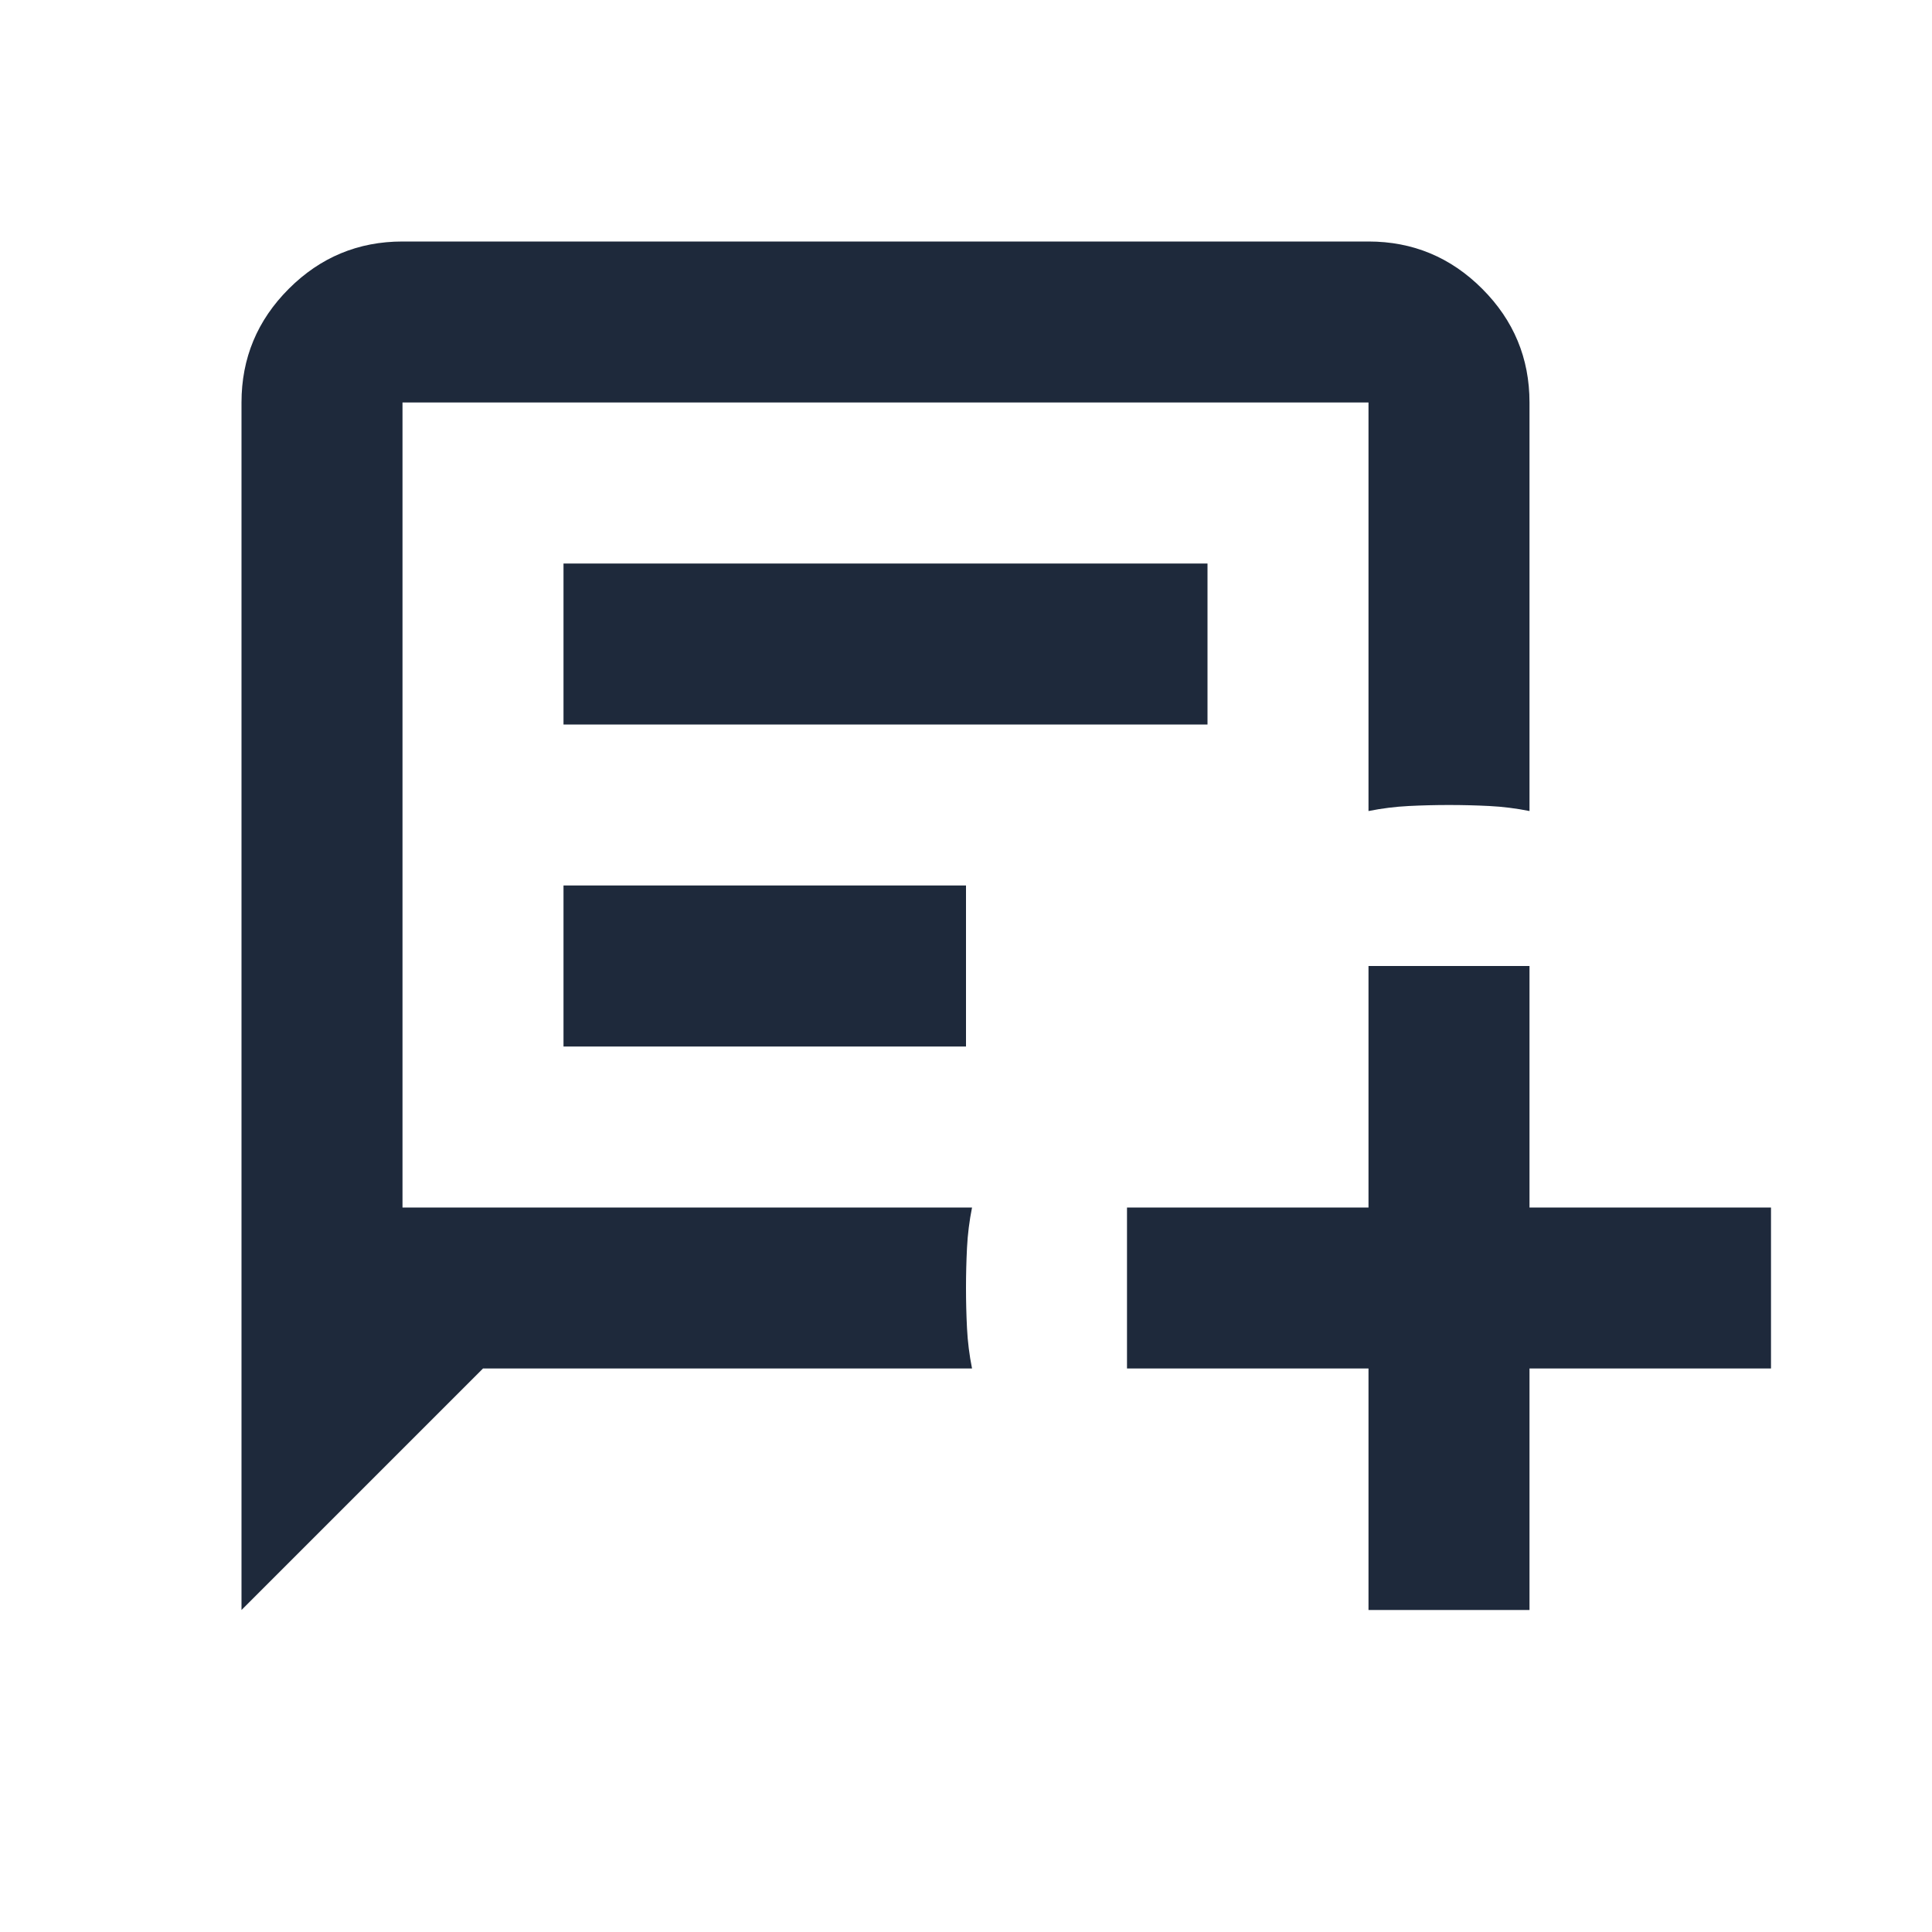
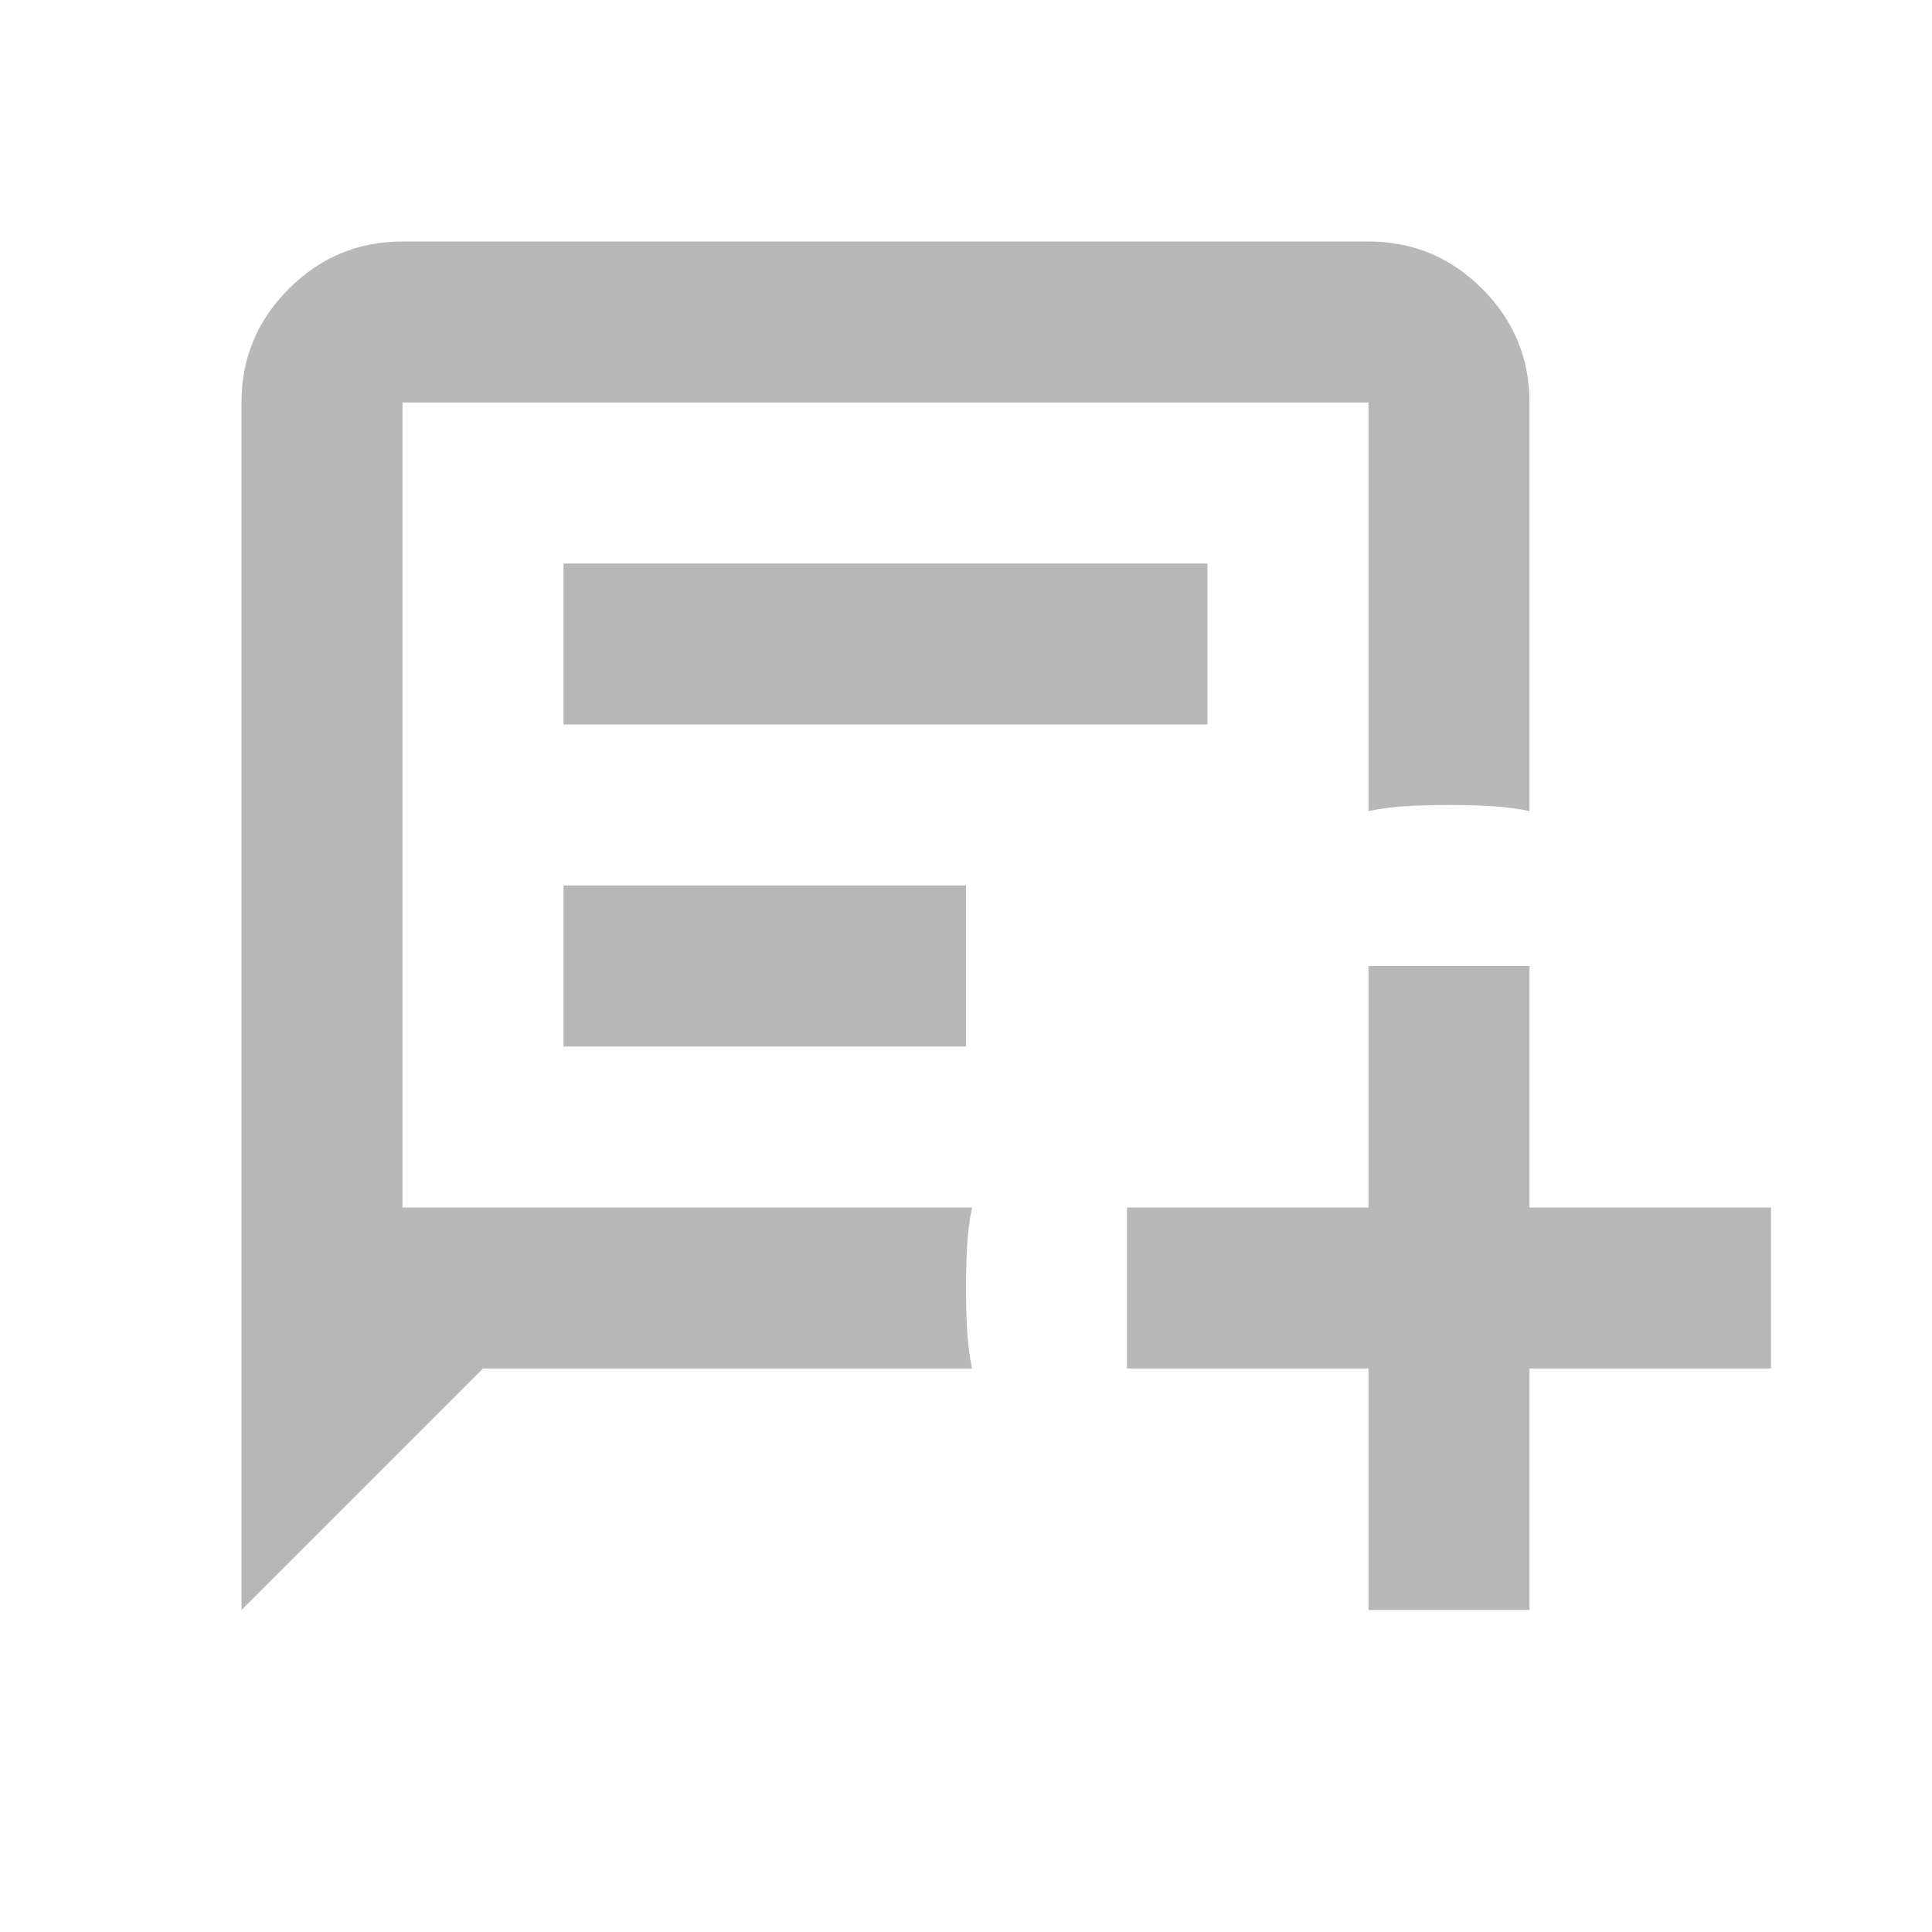
<svg xmlns="http://www.w3.org/2000/svg" height="24" viewBox="0 -960 960 960" width="24">
-   <path fill="#1e293b" d="M120-160v-600q0-33 23.5-56.5T200-840h480q33 0 56.5 23.5T760-760v203q-10-2-20-2.5t-20-.5q-10 0-20 .5t-20 2.5v-203H200v400h283q-2 10-2.5 20t-.5 20q0 10 .5 20t2.5 20H240L120-160Zm160-440h320v-80H280v80Zm0 160h200v-80H280v80Zm400 280v-120H560v-80h120v-120h80v120h120v80H760v120h-80ZM200-360v-400 400Z" />
+   <path fill="#B8B8B8" d="M120-160v-600q0-33 23.5-56.5T200-840h480q33 0 56.5 23.5T760-760v203q-10-2-20-2.5t-20-.5q-10 0-20 .5t-20 2.5v-203H200v400h283q-2 10-2.5 20t-.5 20q0 10 .5 20t2.5 20H240L120-160Zm160-440h320v-80H280v80Zm0 160h200v-80H280v80Zm400 280v-120H560v-80h120v-120h80v120h120v80H760v120h-80ZM200-360v-400 400Z" />
</svg>
